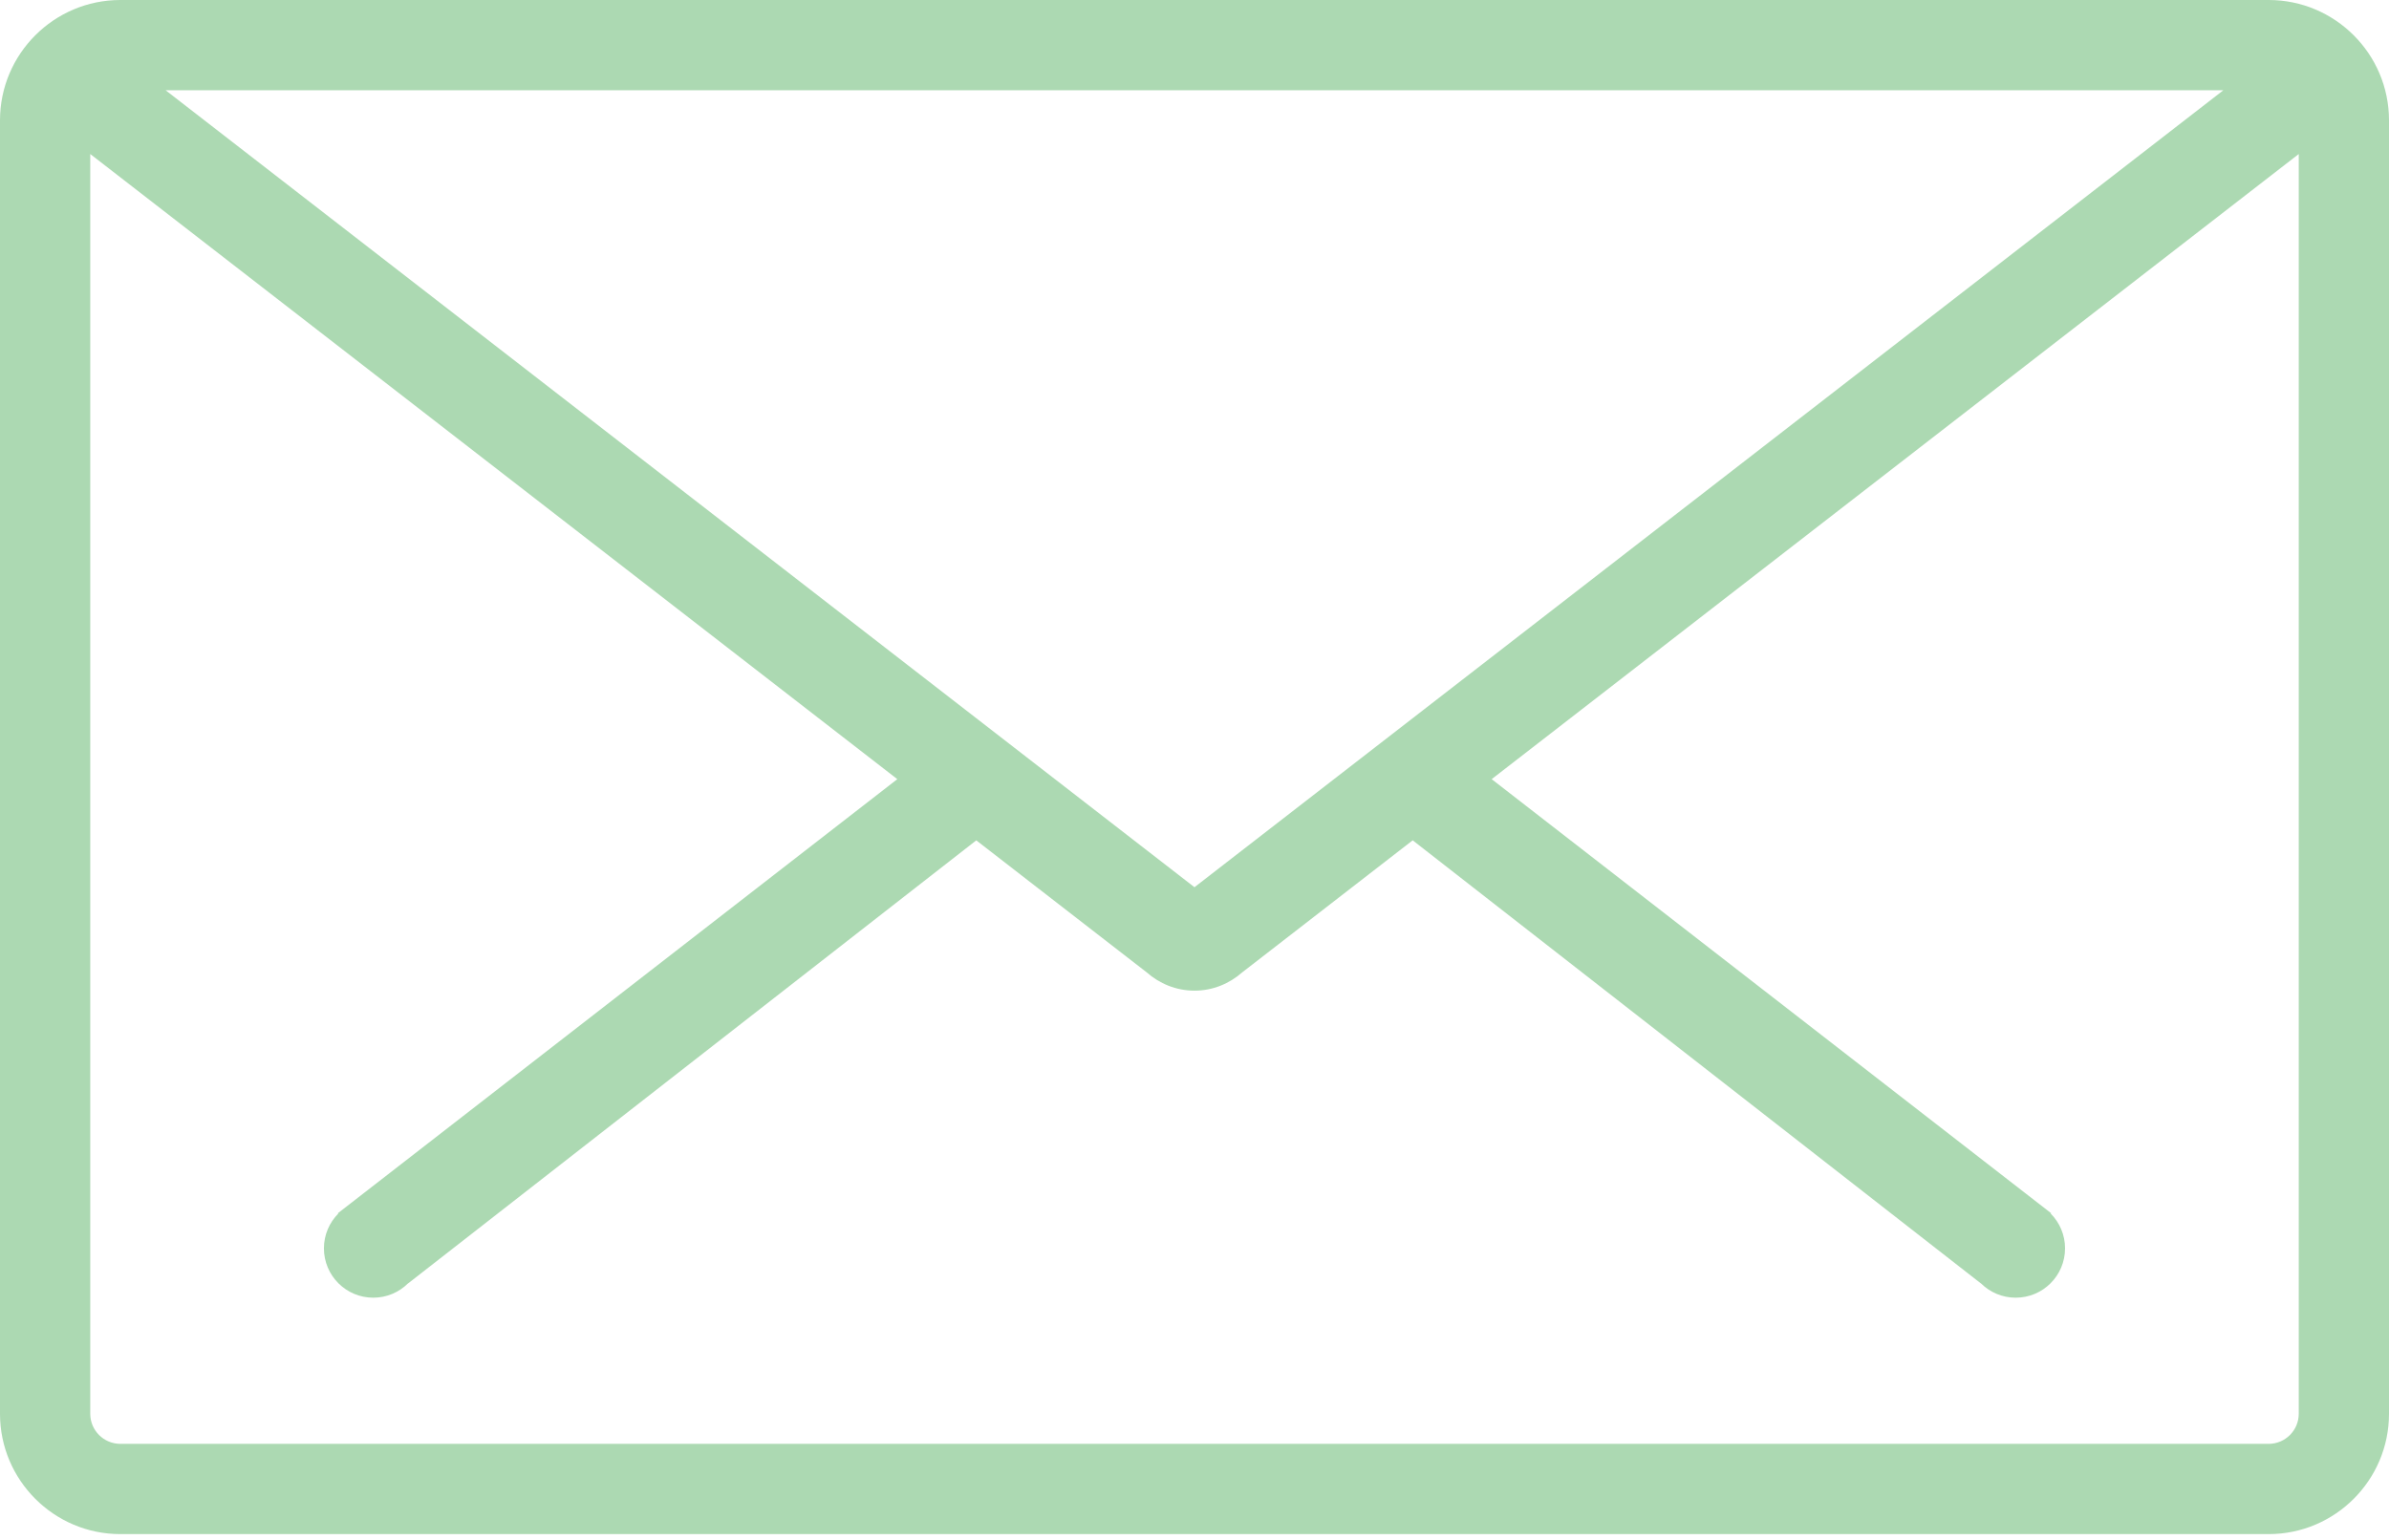
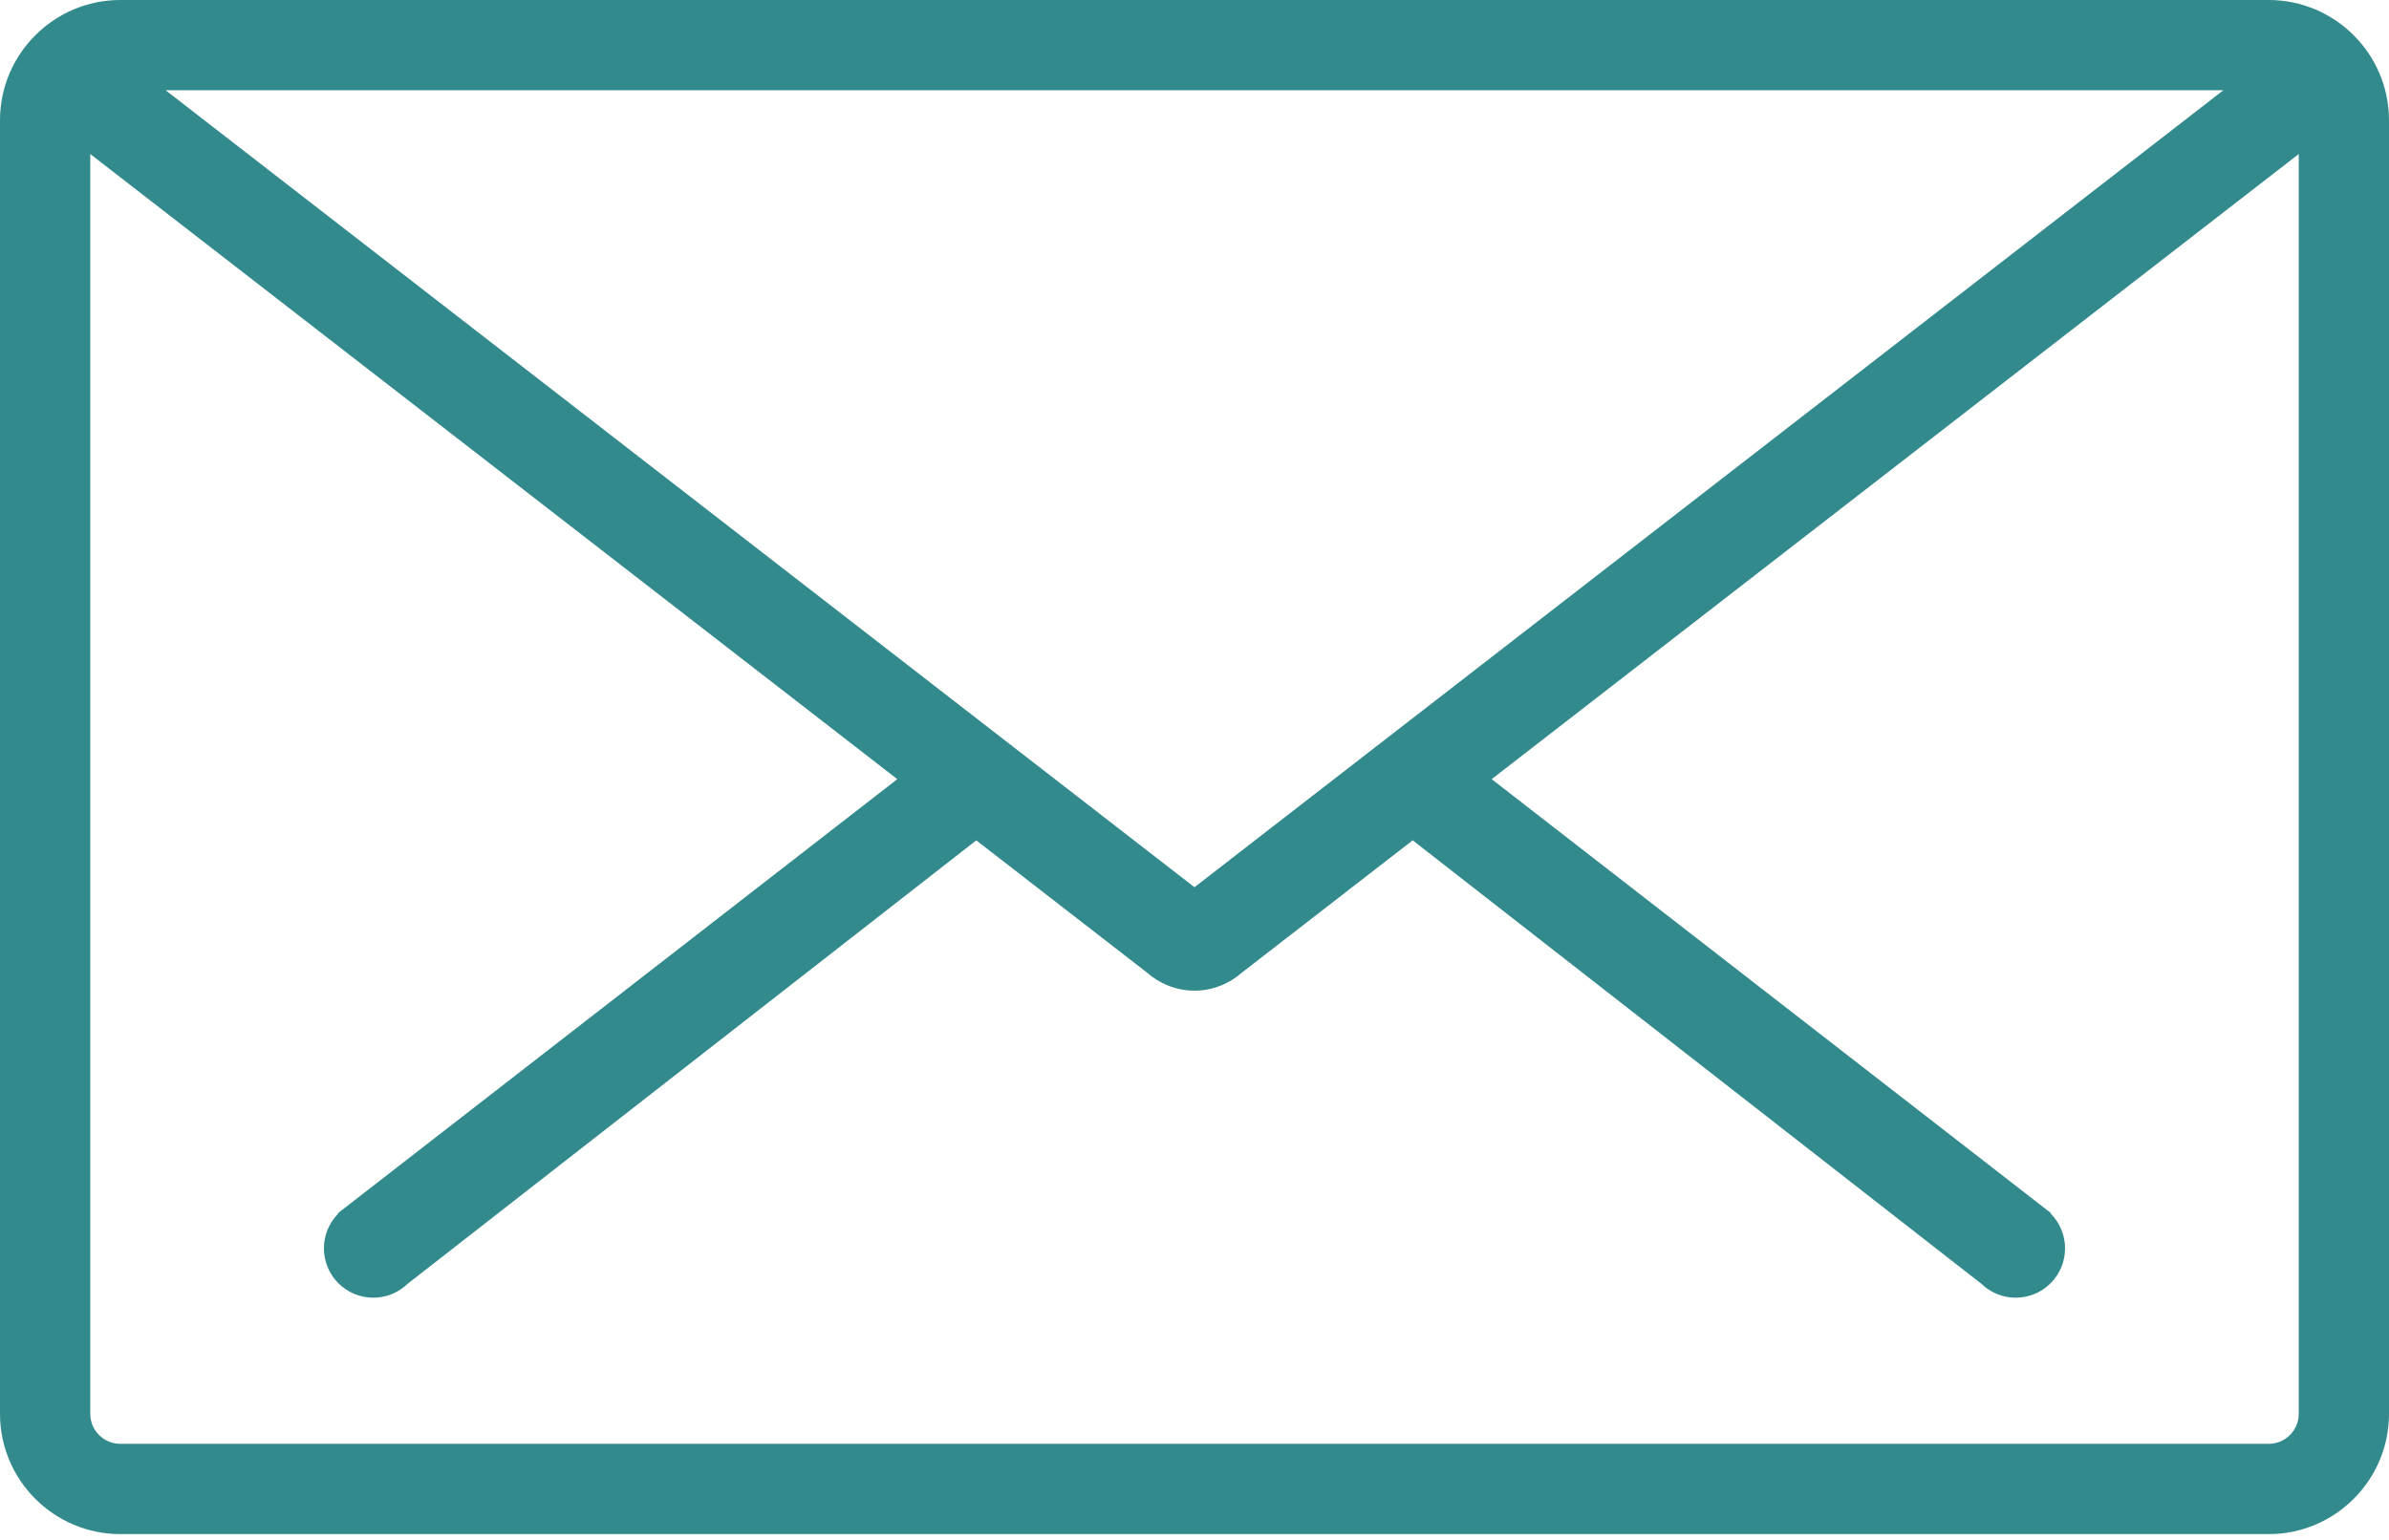
<svg xmlns="http://www.w3.org/2000/svg" width="90" height="58" viewBox="0 0 90 58" fill="none">
-   <path fill-rule="evenodd" clip-rule="evenodd" d="M85.466 0H45.057H44.942H4.534C2.034 0 0 2.034 0 4.534V53.276C0 55.776 2.034 57.81 4.534 57.81H41.763H44.996H85.466C87.966 57.81 90 55.776 90 53.276V4.534C90 2.034 87.966 0 85.466 0ZM44.946 3.4H45.053H83.761L44.999 33.433L6.238 3.4H44.946ZM85.466 54.409C86.09 54.409 86.6 53.901 86.6 53.276V5.804L56.195 29.361L77.272 45.718L77.256 45.732C77.59 46.068 77.796 46.53 77.796 47.041C77.796 48.069 76.964 48.901 75.937 48.901C75.427 48.901 74.964 48.695 74.628 48.362L74.626 48.364L53.22 31.666L46.801 36.639C46.321 37.063 45.695 37.331 44.999 37.331C44.304 37.331 43.677 37.064 43.196 36.639L36.779 31.667L15.373 48.364L15.371 48.362C15.035 48.695 14.573 48.901 14.062 48.901C13.036 48.901 12.203 48.069 12.203 47.041C12.203 46.53 12.41 46.068 12.743 45.732L12.729 45.718L33.804 29.361L3.4 5.804V53.276C3.4 53.901 3.909 54.409 4.534 54.409H41.904H47.626H85.466Z" fill="#ACD9B2" />
+   <path fill-rule="evenodd" clip-rule="evenodd" d="M85.466 0H45.057H44.942H4.534C2.034 0 0 2.034 0 4.534V53.276C0 55.776 2.034 57.81 4.534 57.81H41.763H44.996H85.466C87.966 57.81 90 55.776 90 53.276V4.534C90 2.034 87.966 0 85.466 0ZM44.946 3.4H45.053H83.761L44.999 33.433L6.238 3.4H44.946ZM85.466 54.409C86.09 54.409 86.6 53.901 86.6 53.276V5.804L56.195 29.361L77.272 45.718L77.256 45.732C77.59 46.068 77.796 46.53 77.796 47.041C77.796 48.069 76.964 48.901 75.937 48.901C75.427 48.901 74.964 48.695 74.628 48.362L74.626 48.364L53.22 31.666L46.801 36.639C46.321 37.063 45.695 37.331 44.999 37.331C44.304 37.331 43.677 37.064 43.196 36.639L36.779 31.667L15.373 48.364L15.371 48.362C15.035 48.695 14.573 48.901 14.062 48.901C13.036 48.901 12.203 48.069 12.203 47.041C12.203 46.53 12.41 46.068 12.743 45.732L12.729 45.718L33.804 29.361L3.4 5.804V53.276C3.4 53.901 3.909 54.409 4.534 54.409H41.904H47.626H85.466Z" fill="#328A8C" />
</svg>
